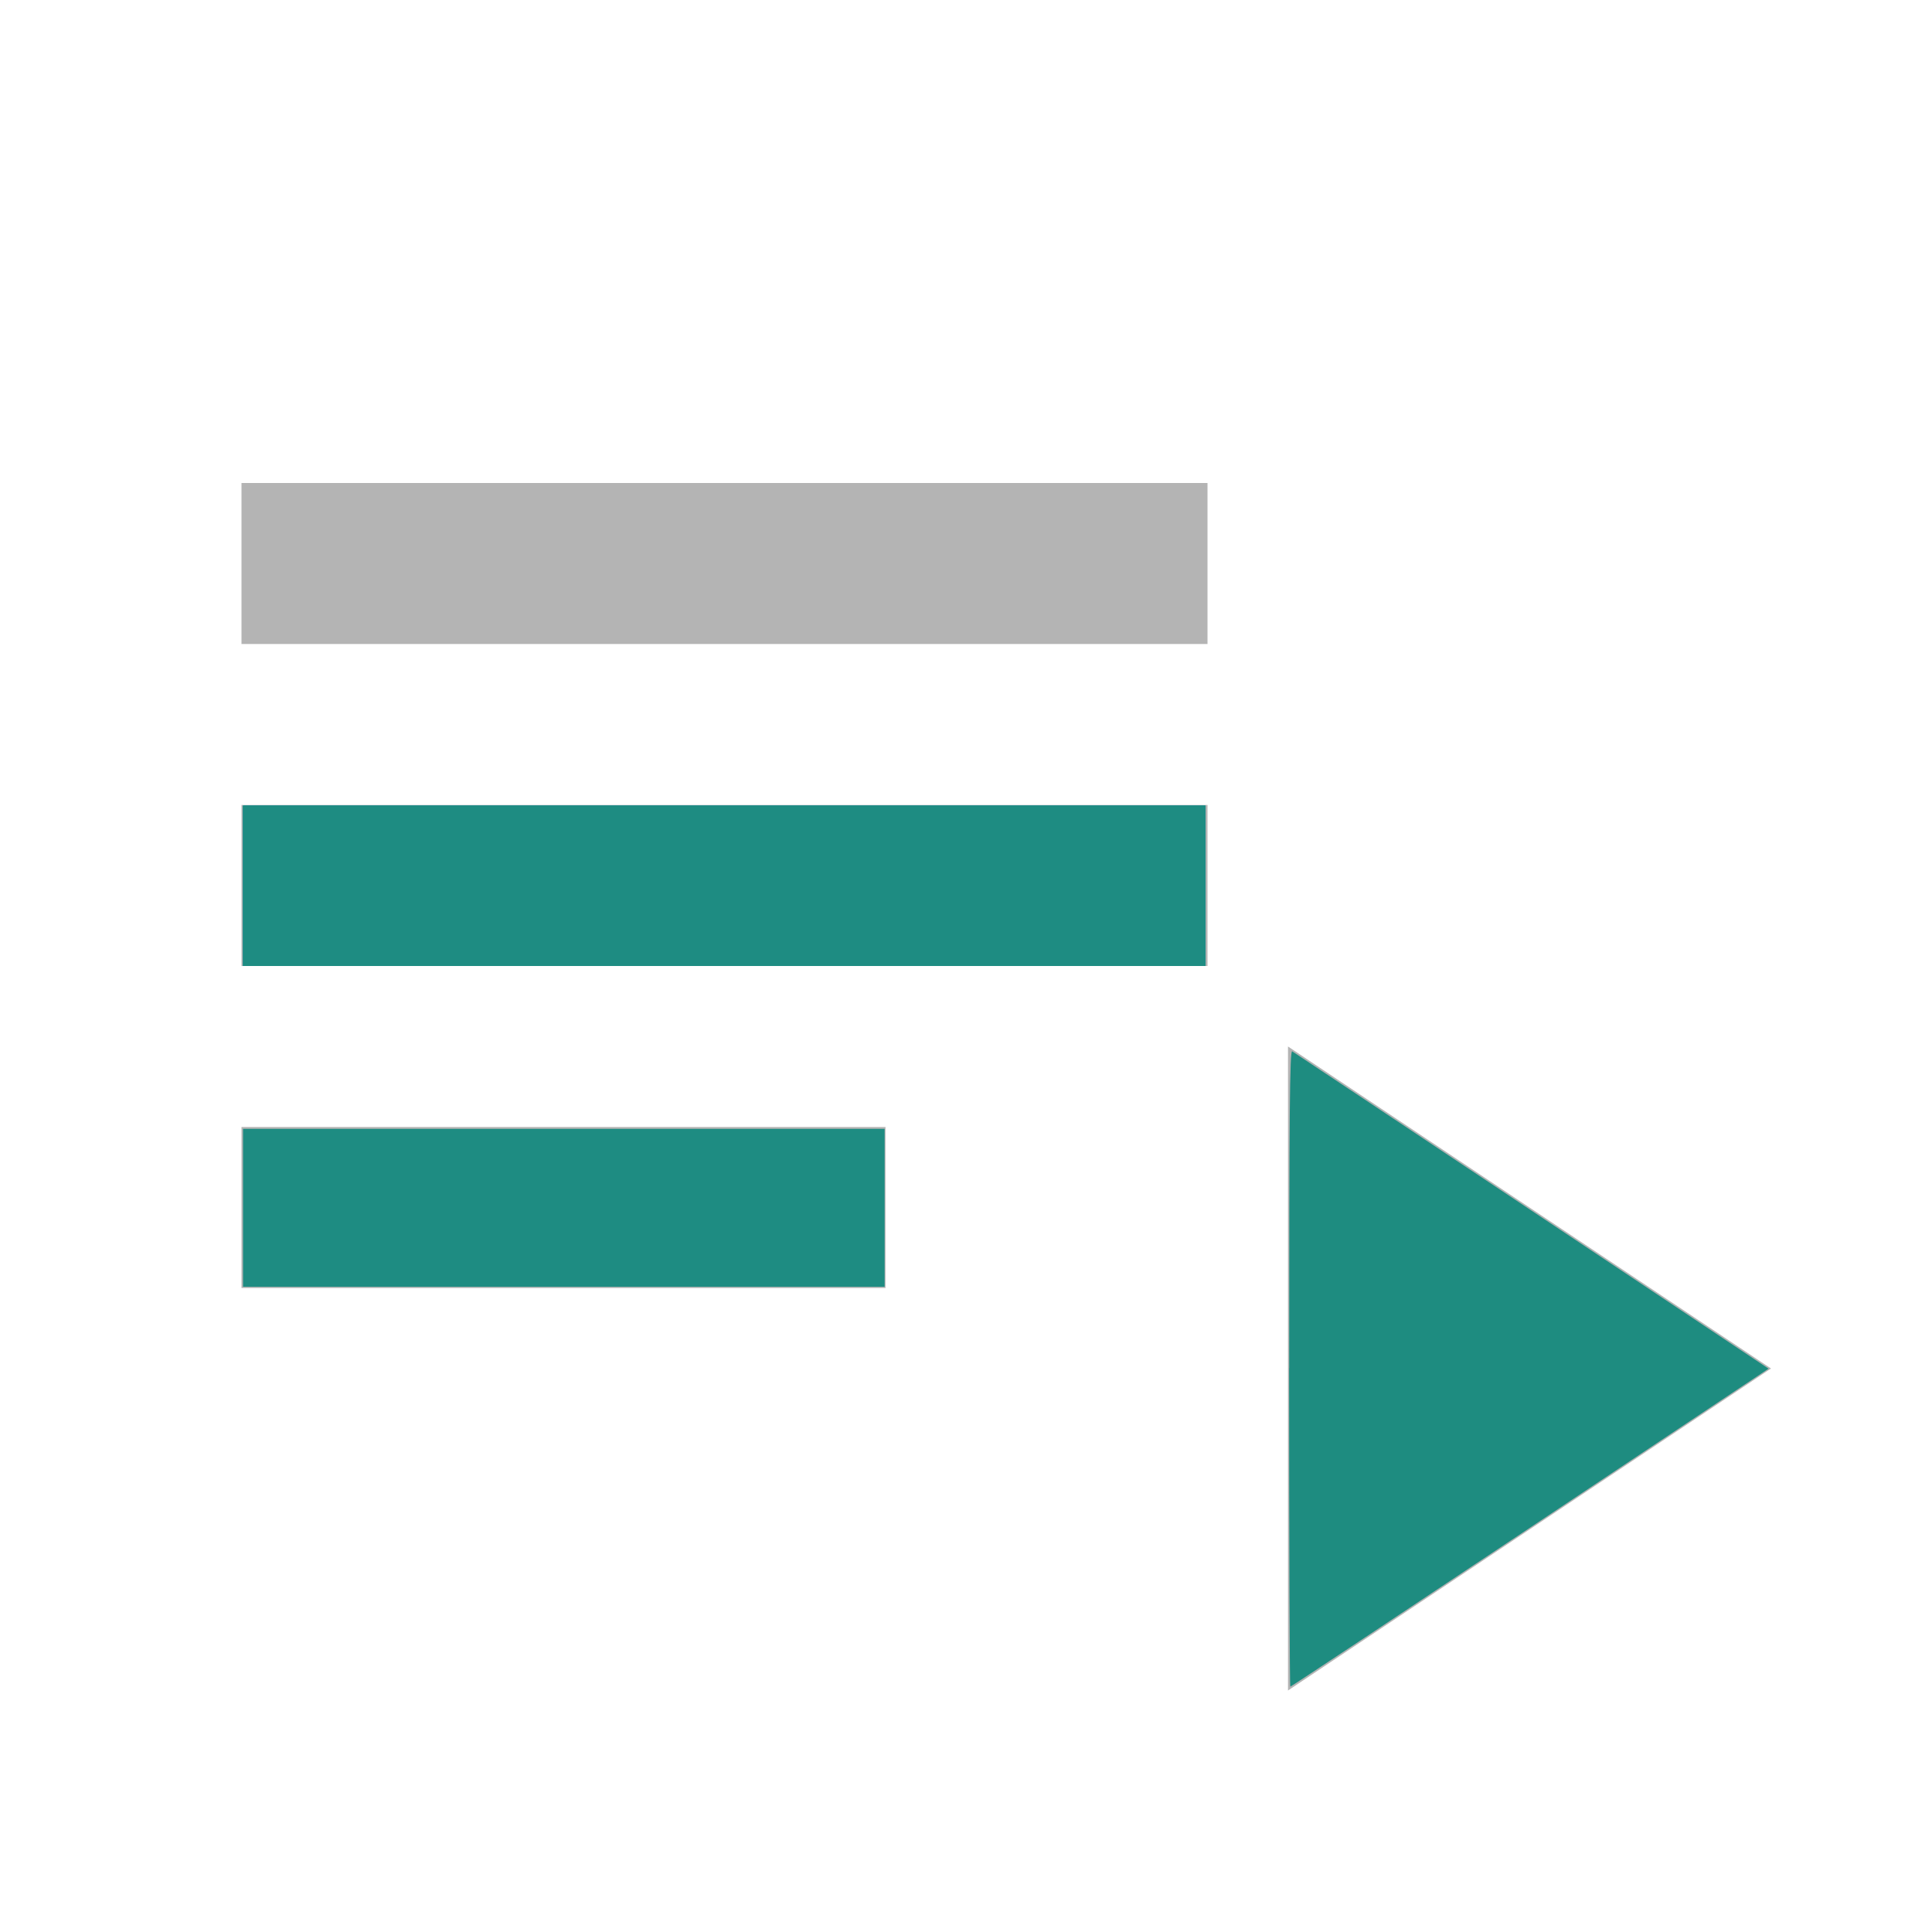
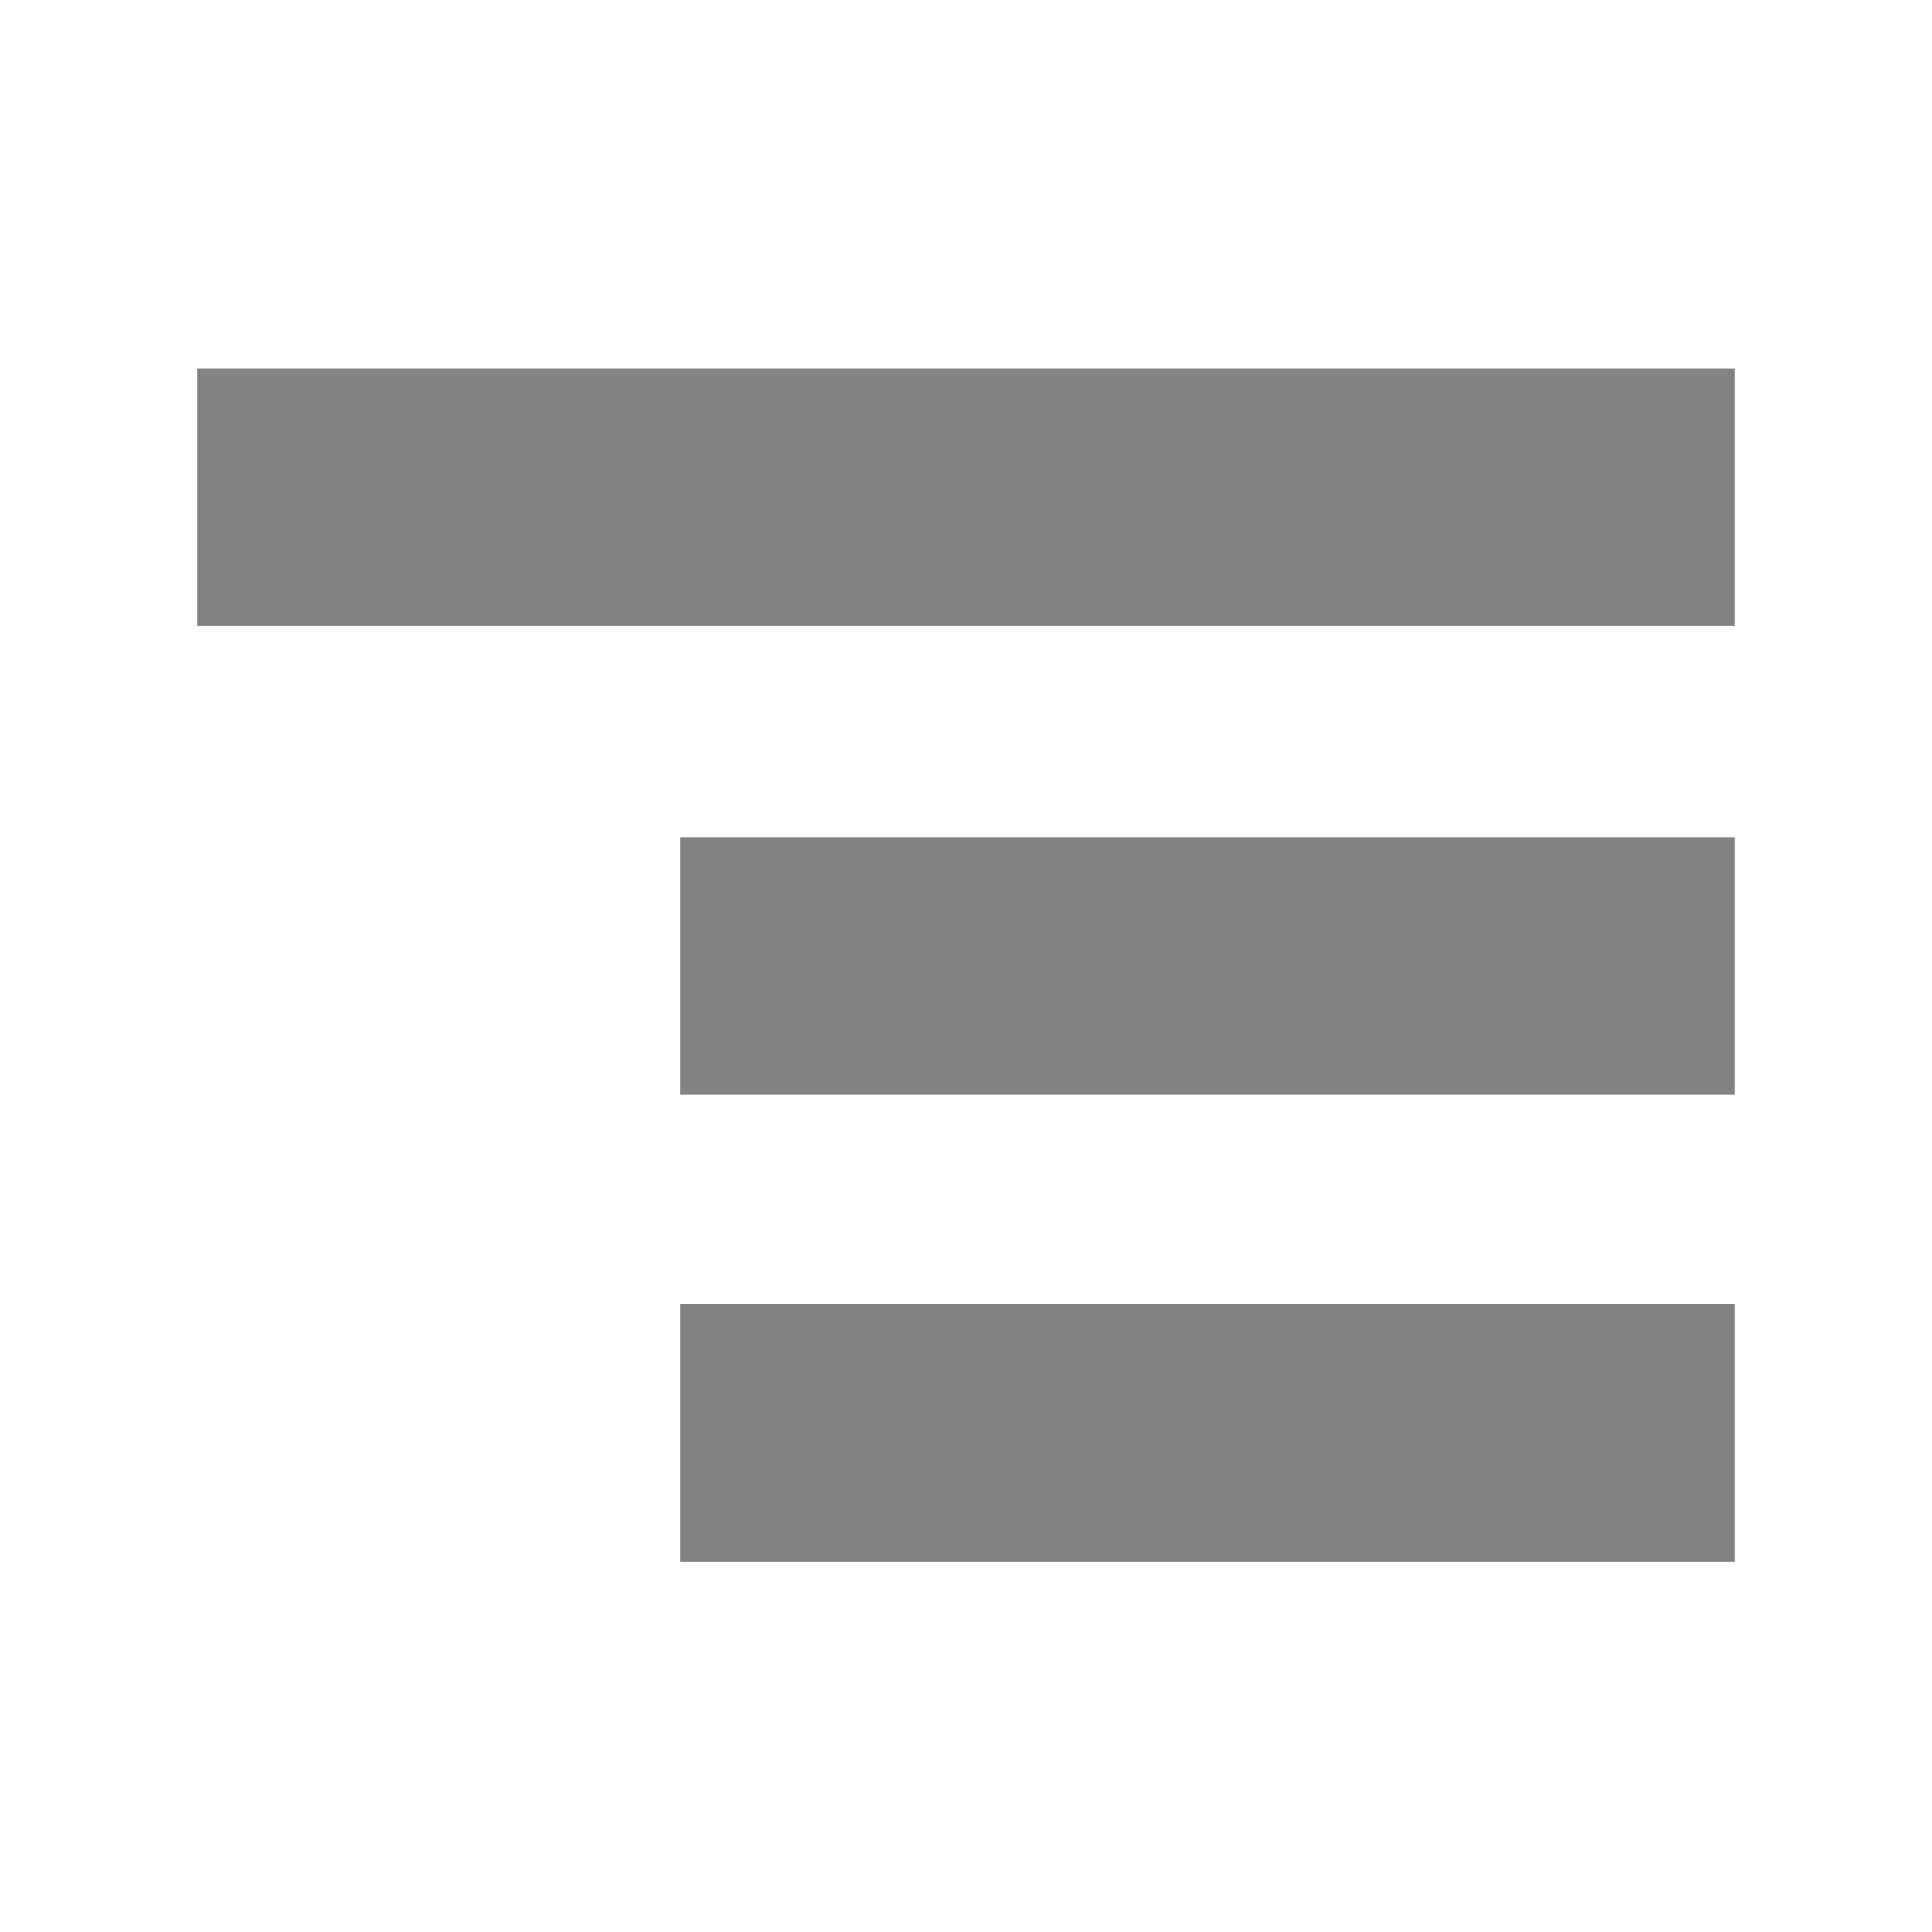
- <svg xmlns="http://www.w3.org/2000/svg" height="24px" viewBox="0 -960 960 960" width="24px" fill="#b4b4b4" version="1.1" id="svg1">
-   <defs id="defs1" />
-   <path d="M120-320v-80h320v80H120Zm0-160v-80h480v80H120Zm0-160v-80h480v80H120Zm520 520v-320l240 160-240 160Z" id="path1" />
-   <path style="fill:#008080;stroke-width:0.025;stroke-linecap:square;stroke-linejoin:bevel;paint-order:stroke markers fill" d="M 3.019,11.004 V 10.007 H 8.996 14.974 V 11.004 12 H 8.996 3.019 Z" id="path2" transform="matrix(40,0,0,40,0,-960)" />
-   <path style="fill:#1e8c80;stroke-width:0.025;stroke-linecap:square;stroke-linejoin:bevel;paint-order:stroke markers fill;fill-opacity:1" d="m 16.015,16.995 c 0,-3.158 0.007,-3.953 0.037,-3.935 0.02,0.012 1.36,0.904 2.978,1.982 l 2.94,1.96 -2.963,1.975 c -1.629,1.086 -2.969,1.975 -2.978,1.975 -0.008,0 -0.015,-1.781 -0.015,-3.957 z" id="path3" transform="matrix(40,0,0,40,0,-960)" />
-   <path style="fill:#1e8ca0;fill-opacity:1;stroke-width:0.025;stroke-linecap:square;stroke-linejoin:bevel;paint-order:stroke markers fill" d="M 3.019,11.004 V 10.007 H 8.996 14.974 V 11.004 12 H 8.996 3.019 Z" id="path4" transform="matrix(40,0,0,40,0,-960)" />
-   <path style="fill:#1e8c82;fill-opacity:1;stroke-width:0.025;stroke-linecap:square;stroke-linejoin:bevel;paint-order:stroke markers fill" d="M 3.019,11.004 V 10.007 H 8.996 14.974 V 11.004 12 H 8.996 3.019 Z" id="path5" transform="matrix(40,0,0,40,0,-960)" />
-   <path style="fill:#1e8c82;fill-opacity:1;stroke-width:0.025;stroke-linecap:square;stroke-linejoin:bevel;paint-order:stroke markers fill" d="m 3.019,15.004 v -0.981 h 3.985 3.985 v 0.981 0.981 H 7.004 3.019 Z" id="path6" transform="matrix(40,0,0,40,0,-960)" />
+ <svg xmlns="http://www.w3.org/2000/svg" height="20px" viewBox="0 -960 960 960" width="20px" fill="#828282">
+   <path d="M338-184v-128h524v128H338Zm0-232v-128h524v128H338ZM98-649v-128h764v128H98Z" />
</svg>
